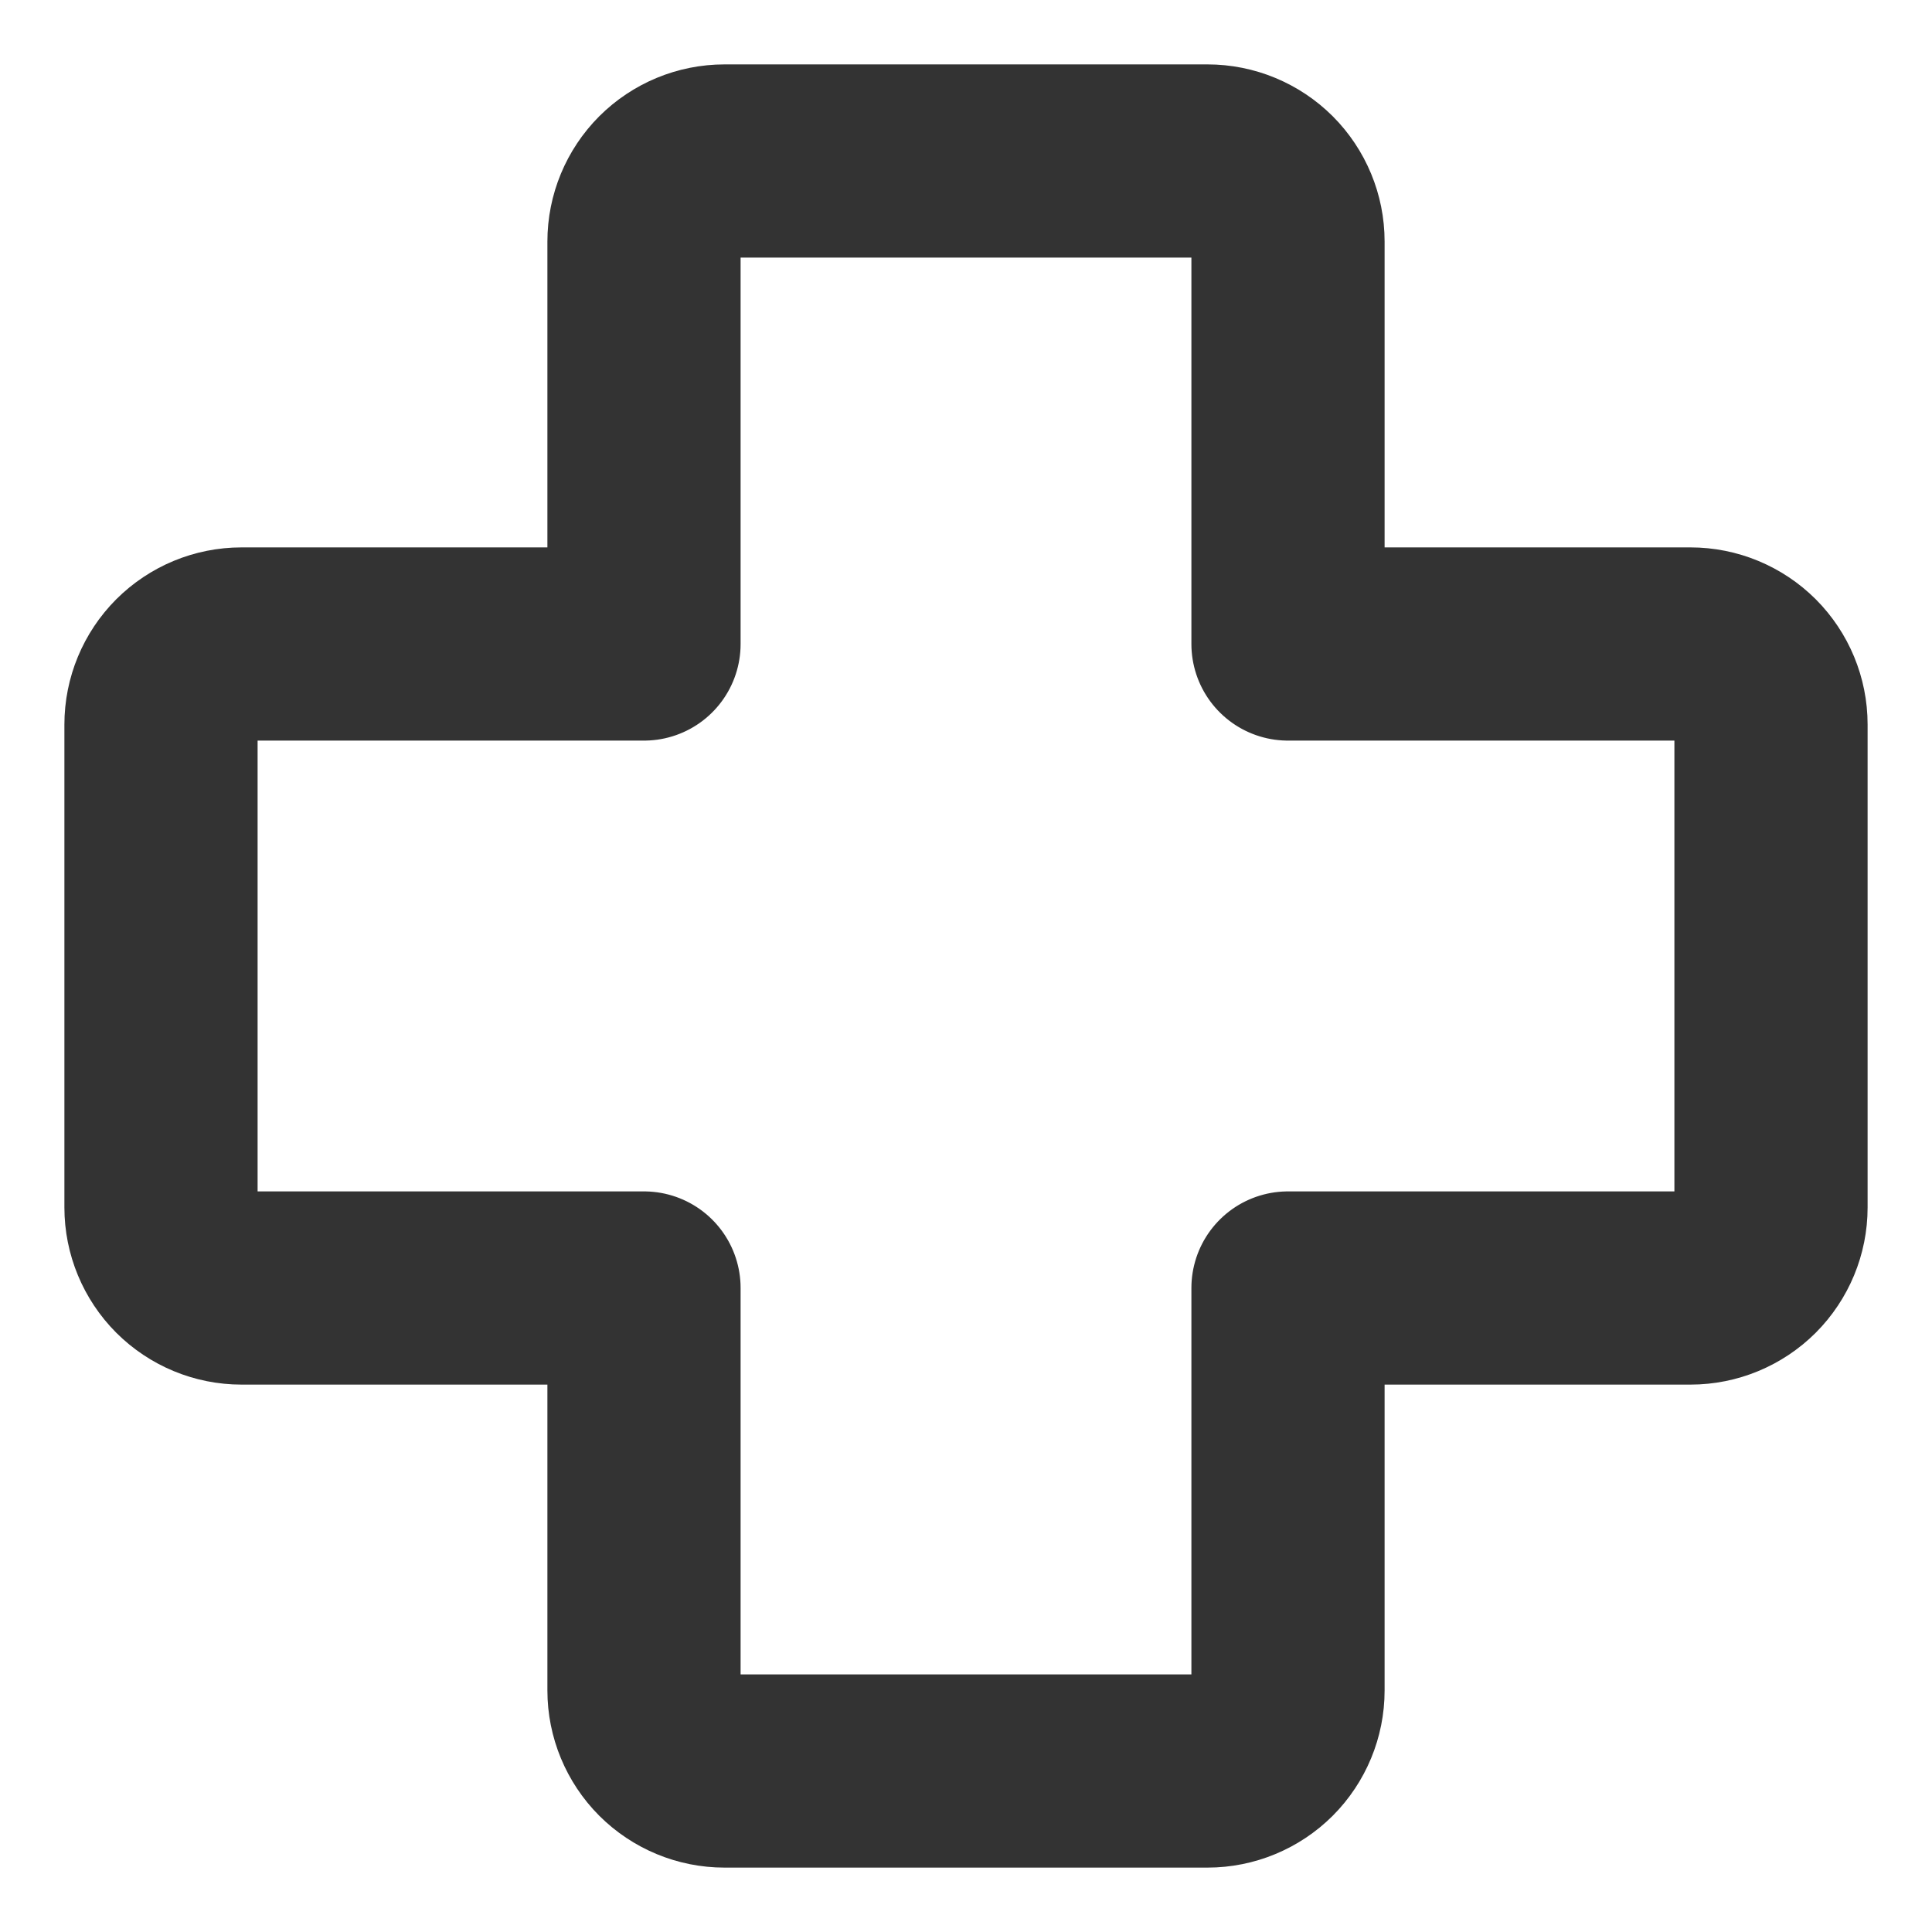
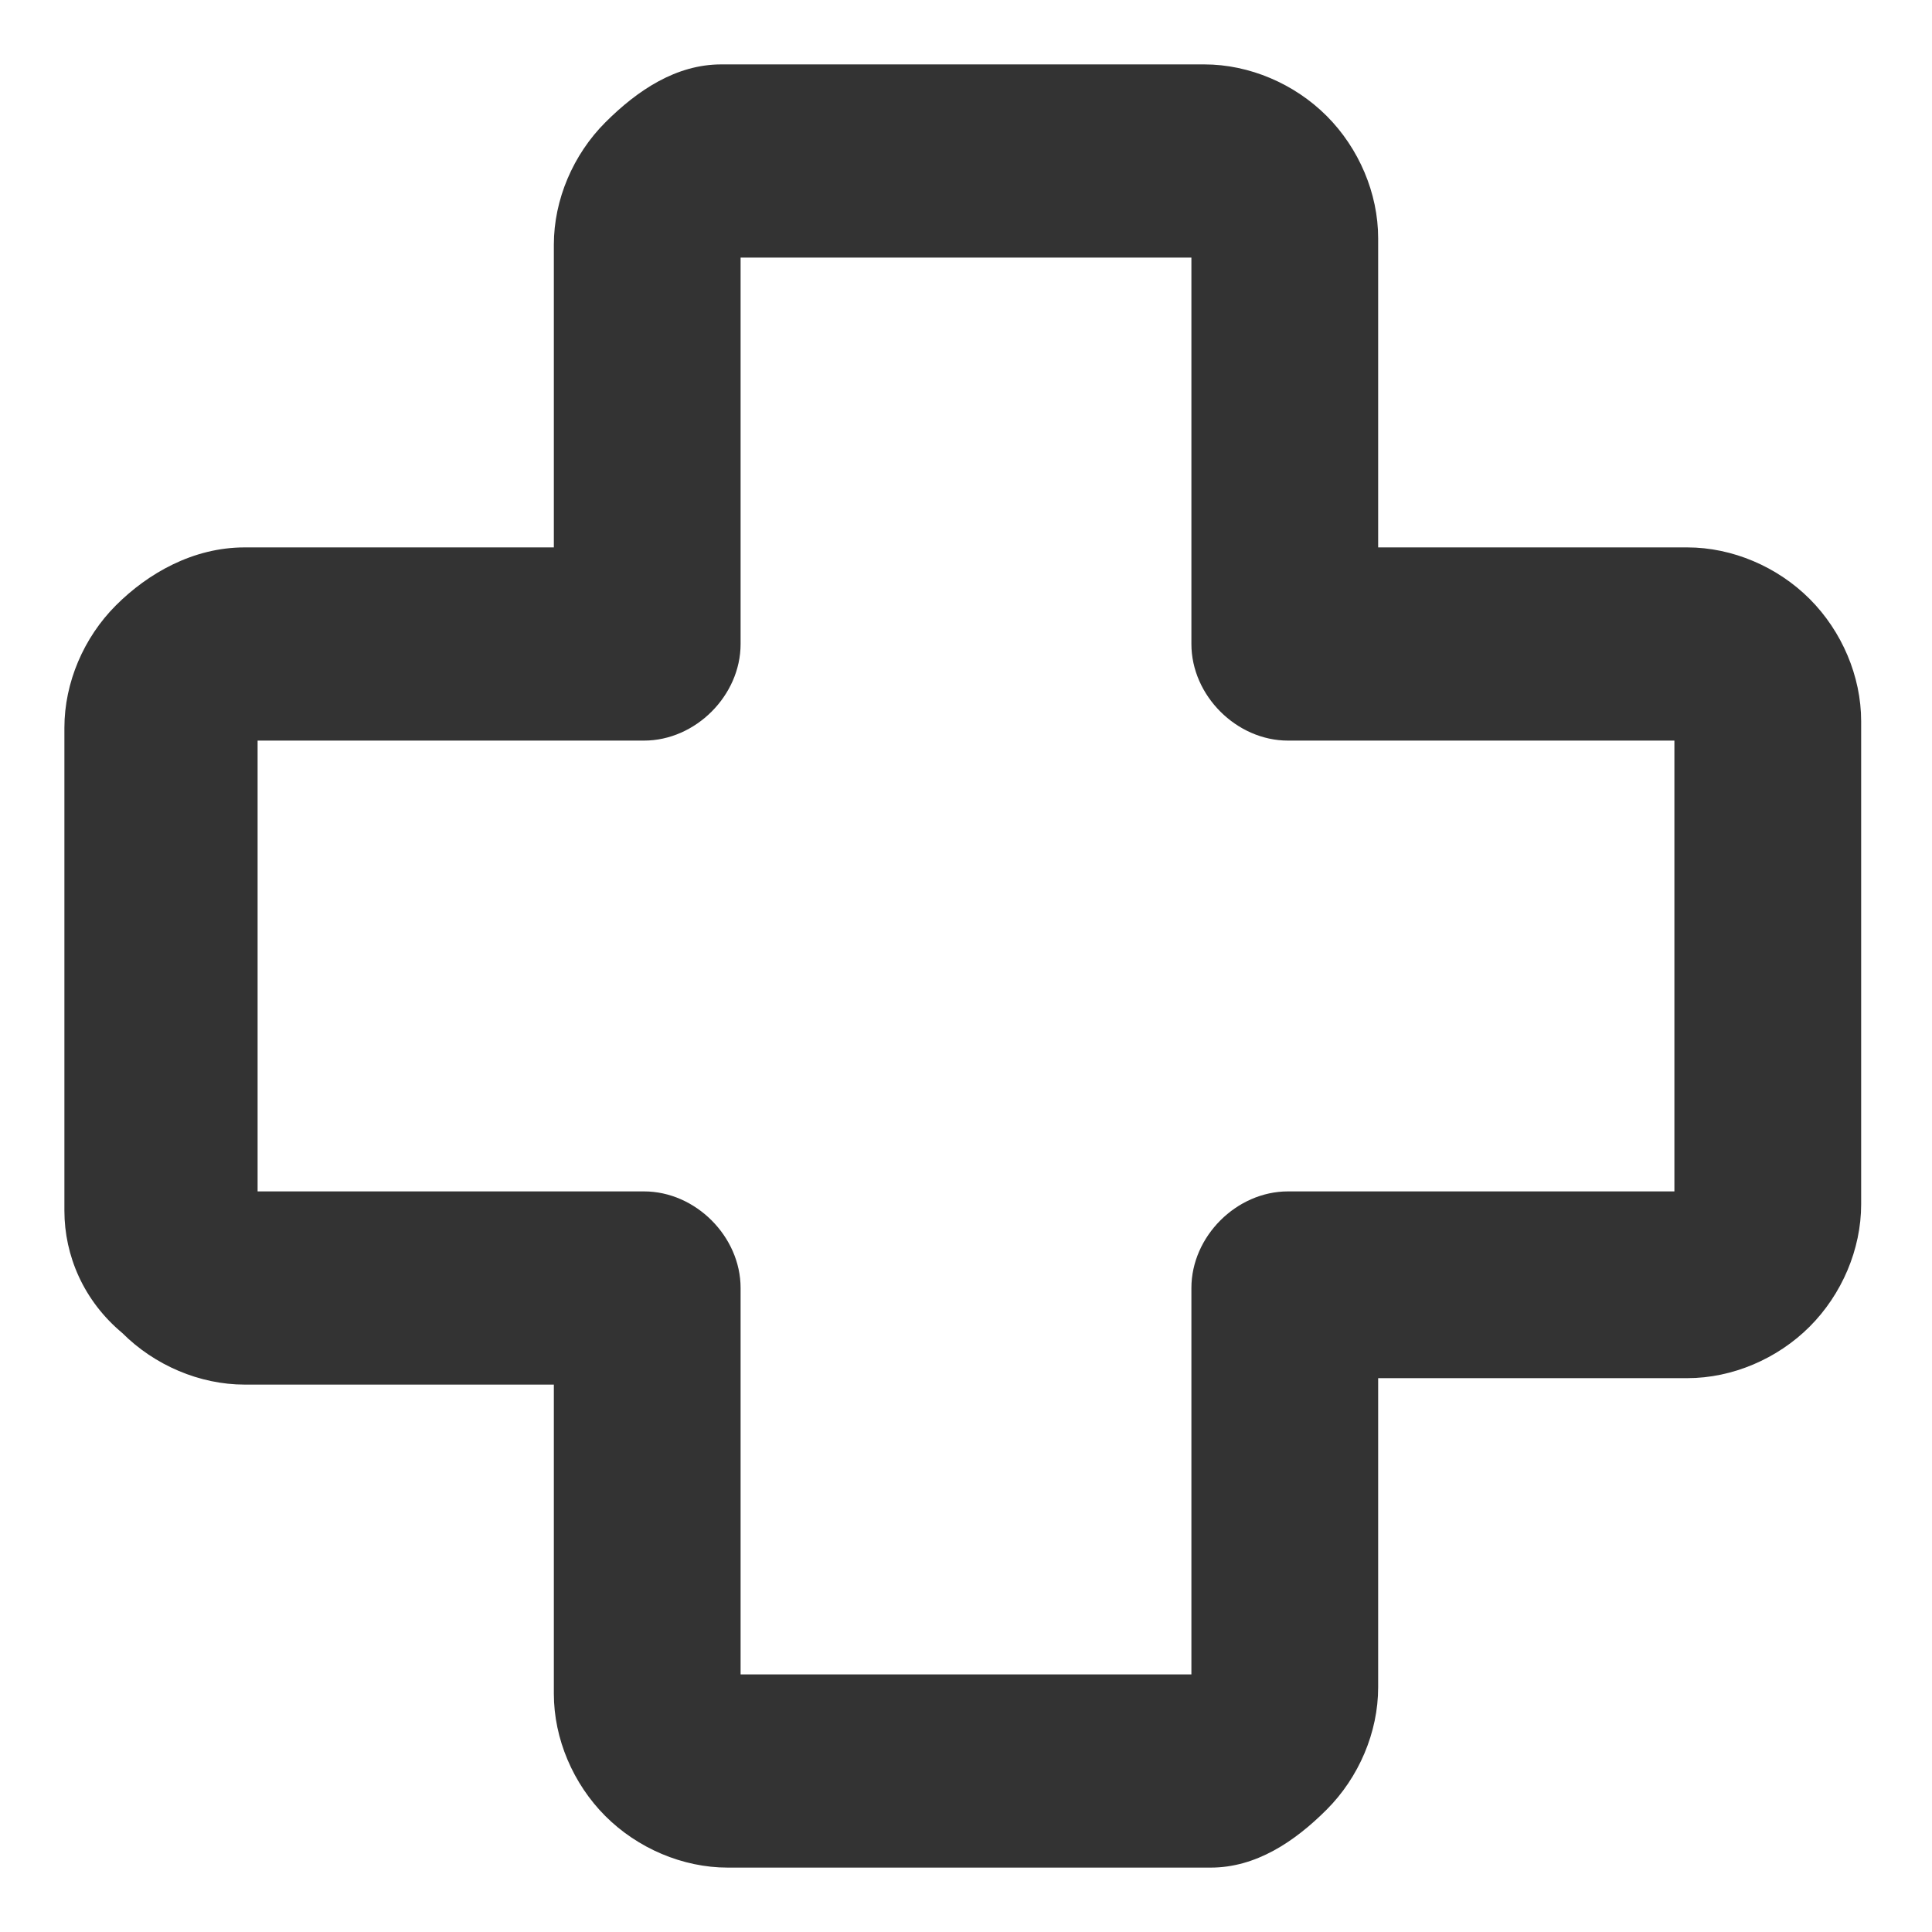
- <svg xmlns="http://www.w3.org/2000/svg" width="30" height="30" viewBox="0 0 30 30" fill="none">
-   <path d="M20 3.75C20 3.418 19.868 3.101 19.634 2.866C19.399 2.632 19.081 2.5 18.75 2.5H11.25C10.918 2.5 10.601 2.632 10.366 2.866C10.132 3.101 10 3.418 10 3.75V10H3.75C3.418 10 3.101 10.132 2.866 10.366C2.632 10.601 2.5 10.918 2.5 11.25V18.75C2.5 19.081 2.632 19.399 2.866 19.634C3.101 19.868 3.418 20 3.75 20H10V26.25C10 26.581 10.132 26.899 10.366 27.134C10.601 27.368 10.918 27.5 11.25 27.5H18.75C19.081 27.5 19.399 27.368 19.634 27.134C19.868 26.899 20 26.581 20 26.25V20H26.25C26.581 20 26.899 19.868 27.134 19.634C27.368 19.399 27.5 19.081 27.5 18.75V11.25C27.5 10.918 27.368 10.601 27.134 10.366C26.899 10.132 26.581 10 26.25 10H20V3.75Z" stroke="#333333" stroke-width="3" stroke-linecap="round" stroke-linejoin="round" />
+ <svg xmlns="http://www.w3.org/2000/svg" version="1.1" id="Capa_1" x="0px" y="0px" viewBox="0 0 30 30" style="enable-background:new 0 0 30 30;" xml:space="preserve">
+   <style type="text/css">
+ 	.st0{fill:#333333;}
+ </style>
+   <path class="st0" d="M18.8,29h-7.5c-0.7,0-1.4-0.3-1.9-0.8c-0.5-0.5-0.8-1.2-0.8-1.9v-4.8H3.8c-0.7,0-1.4-0.3-1.9-0.8  C1.3,20.2,1,19.5,1,18.8v-7.5c0-0.7,0.3-1.4,0.8-1.9S3,8.5,3.8,8.5h4.8V3.8c0-0.7,0.3-1.4,0.8-1.9S10.5,1,11.2,1h7.5  c0.7,0,1.4,0.3,1.9,0.8c0.5,0.5,0.8,1.2,0.8,1.9v4.8h4.8c0.7,0,1.4,0.3,1.9,0.8c0.5,0.5,0.8,1.2,0.8,1.9v7.5c0,0.7-0.3,1.4-0.8,1.9  s-1.2,0.8-1.9,0.8h-4.8v4.8c0,0.7-0.3,1.4-0.8,1.9S19.5,29,18.8,29z M11.5,26h7v-6c0-0.8,0.7-1.5,1.5-1.5h6v-7h-6  c-0.8,0-1.5-0.7-1.5-1.5V4h-7v6c0,0.8-0.7,1.5-1.5,1.5H4v7h6c0.8,0,1.5,0.7,1.5,1.5V26z M26.2,11.5L26.2,11.5L26.2,11.5z" />
</svg>
